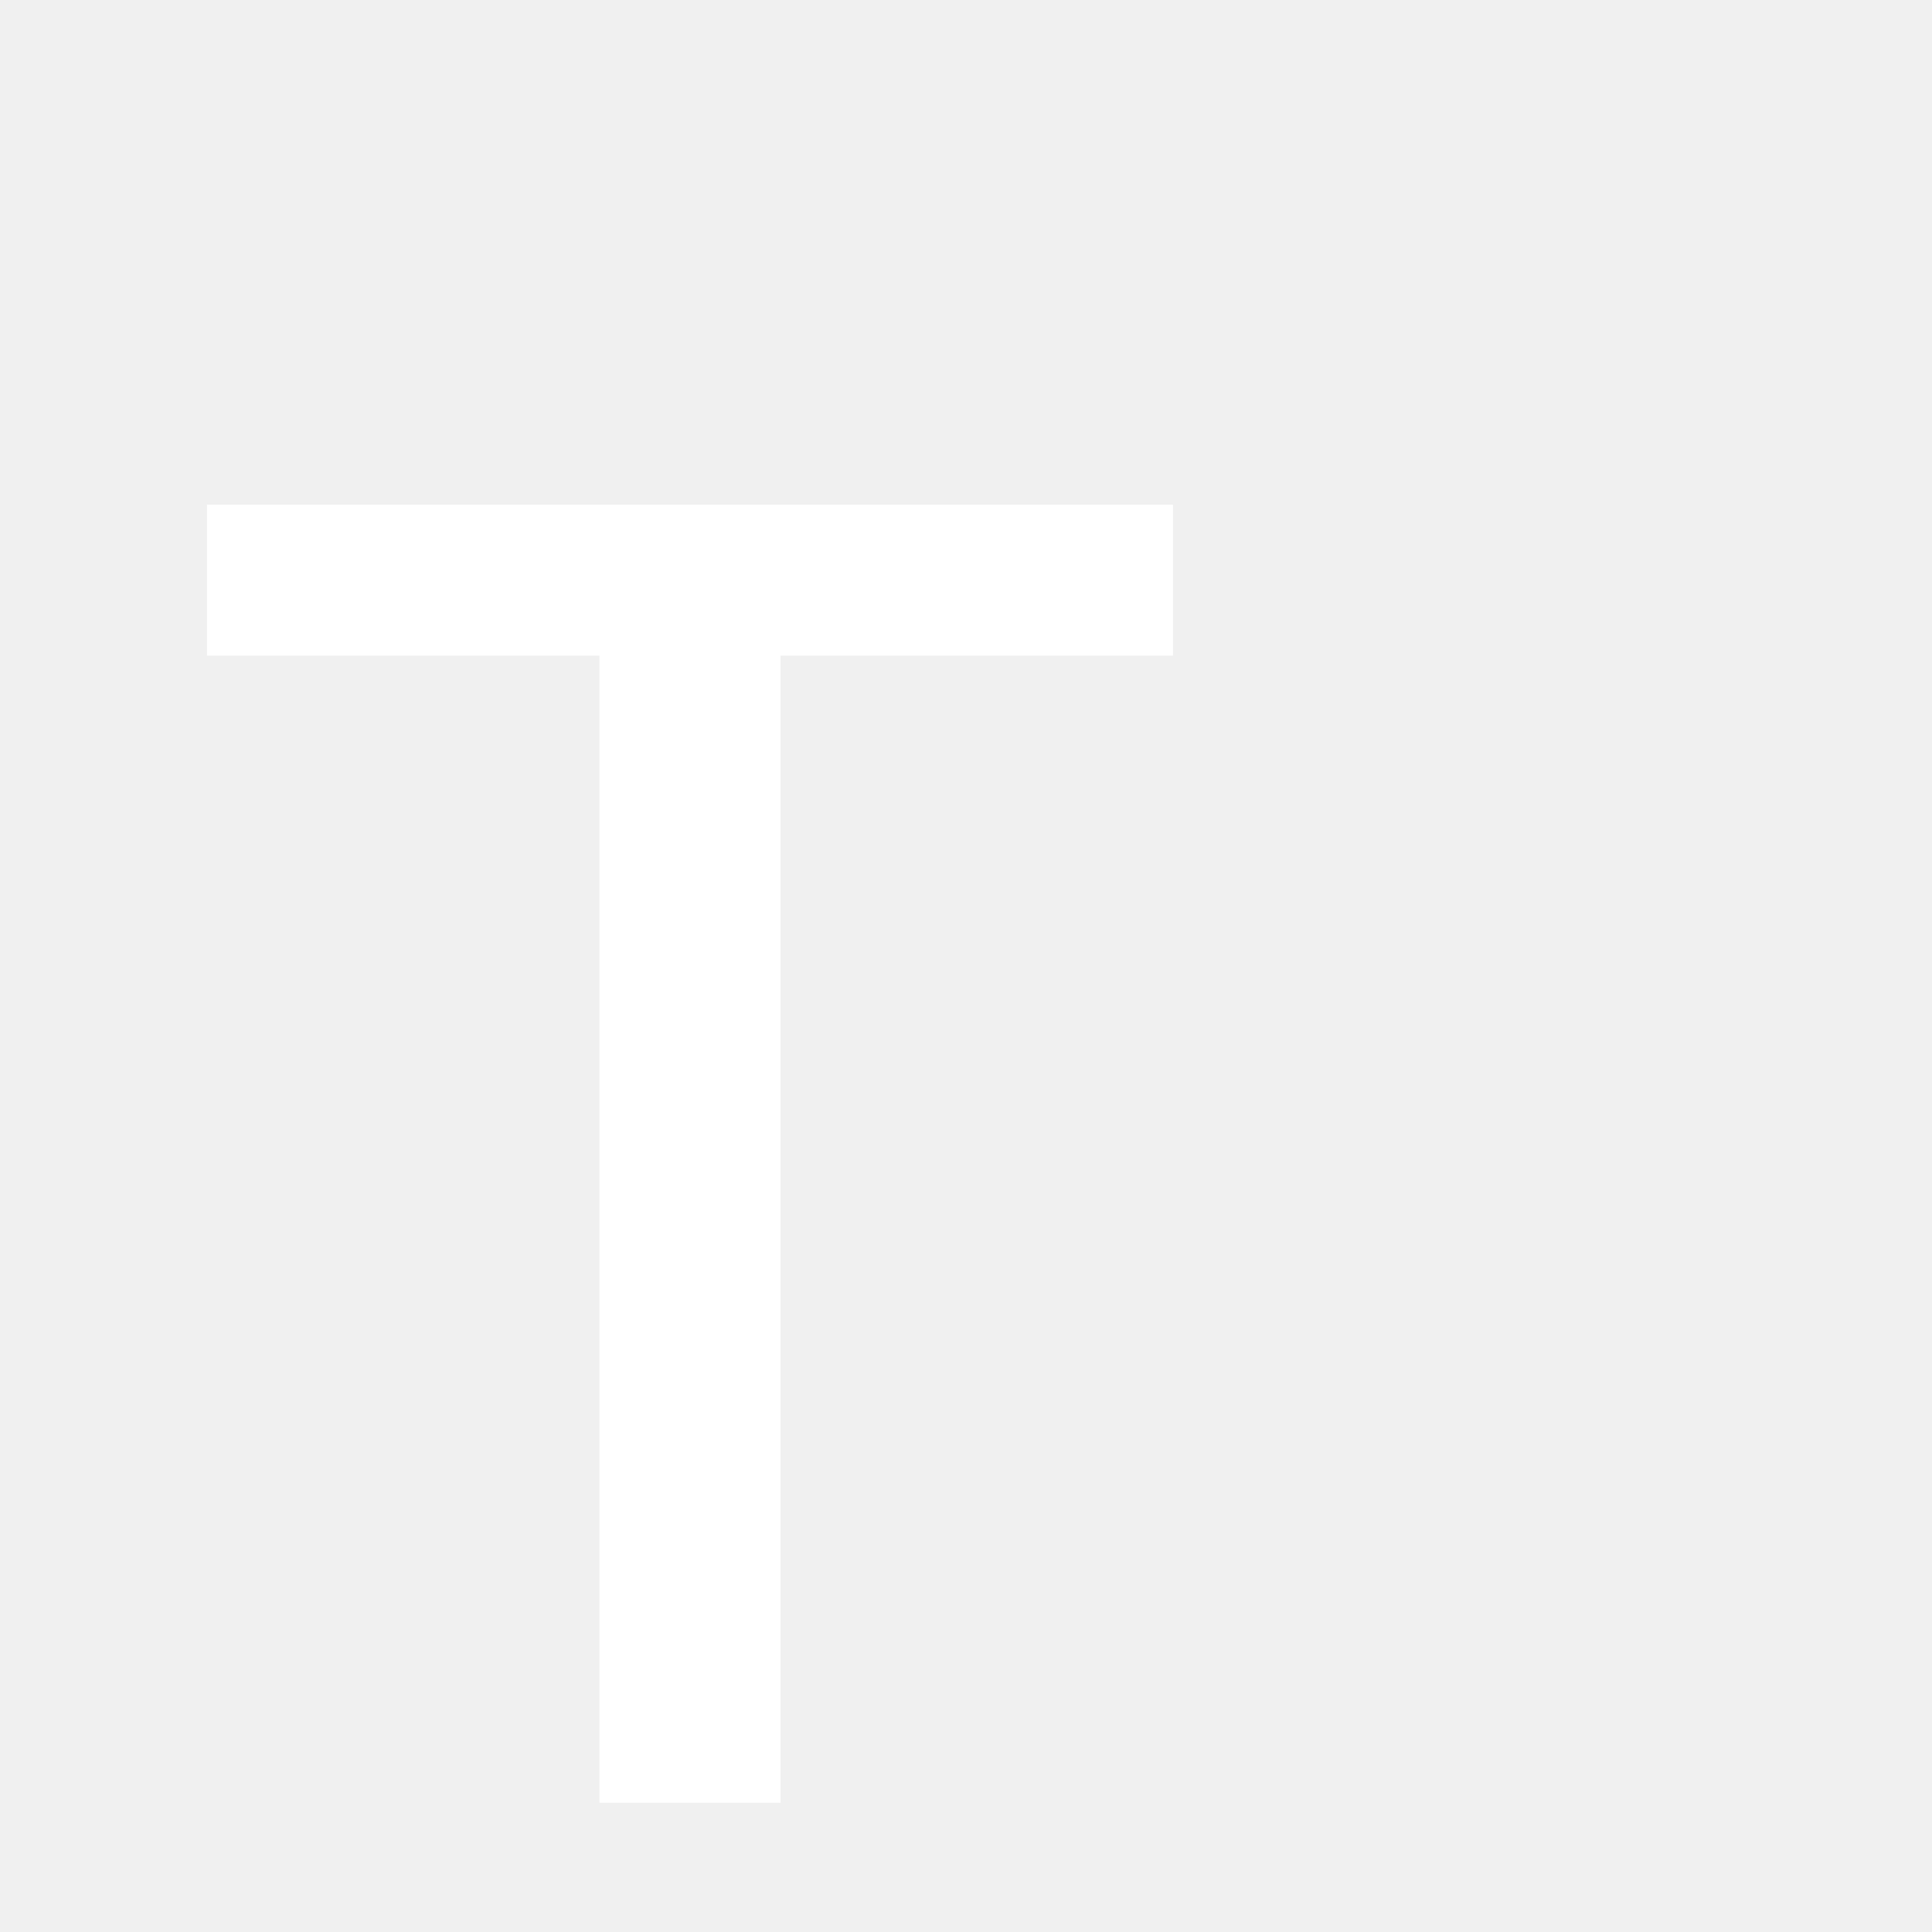
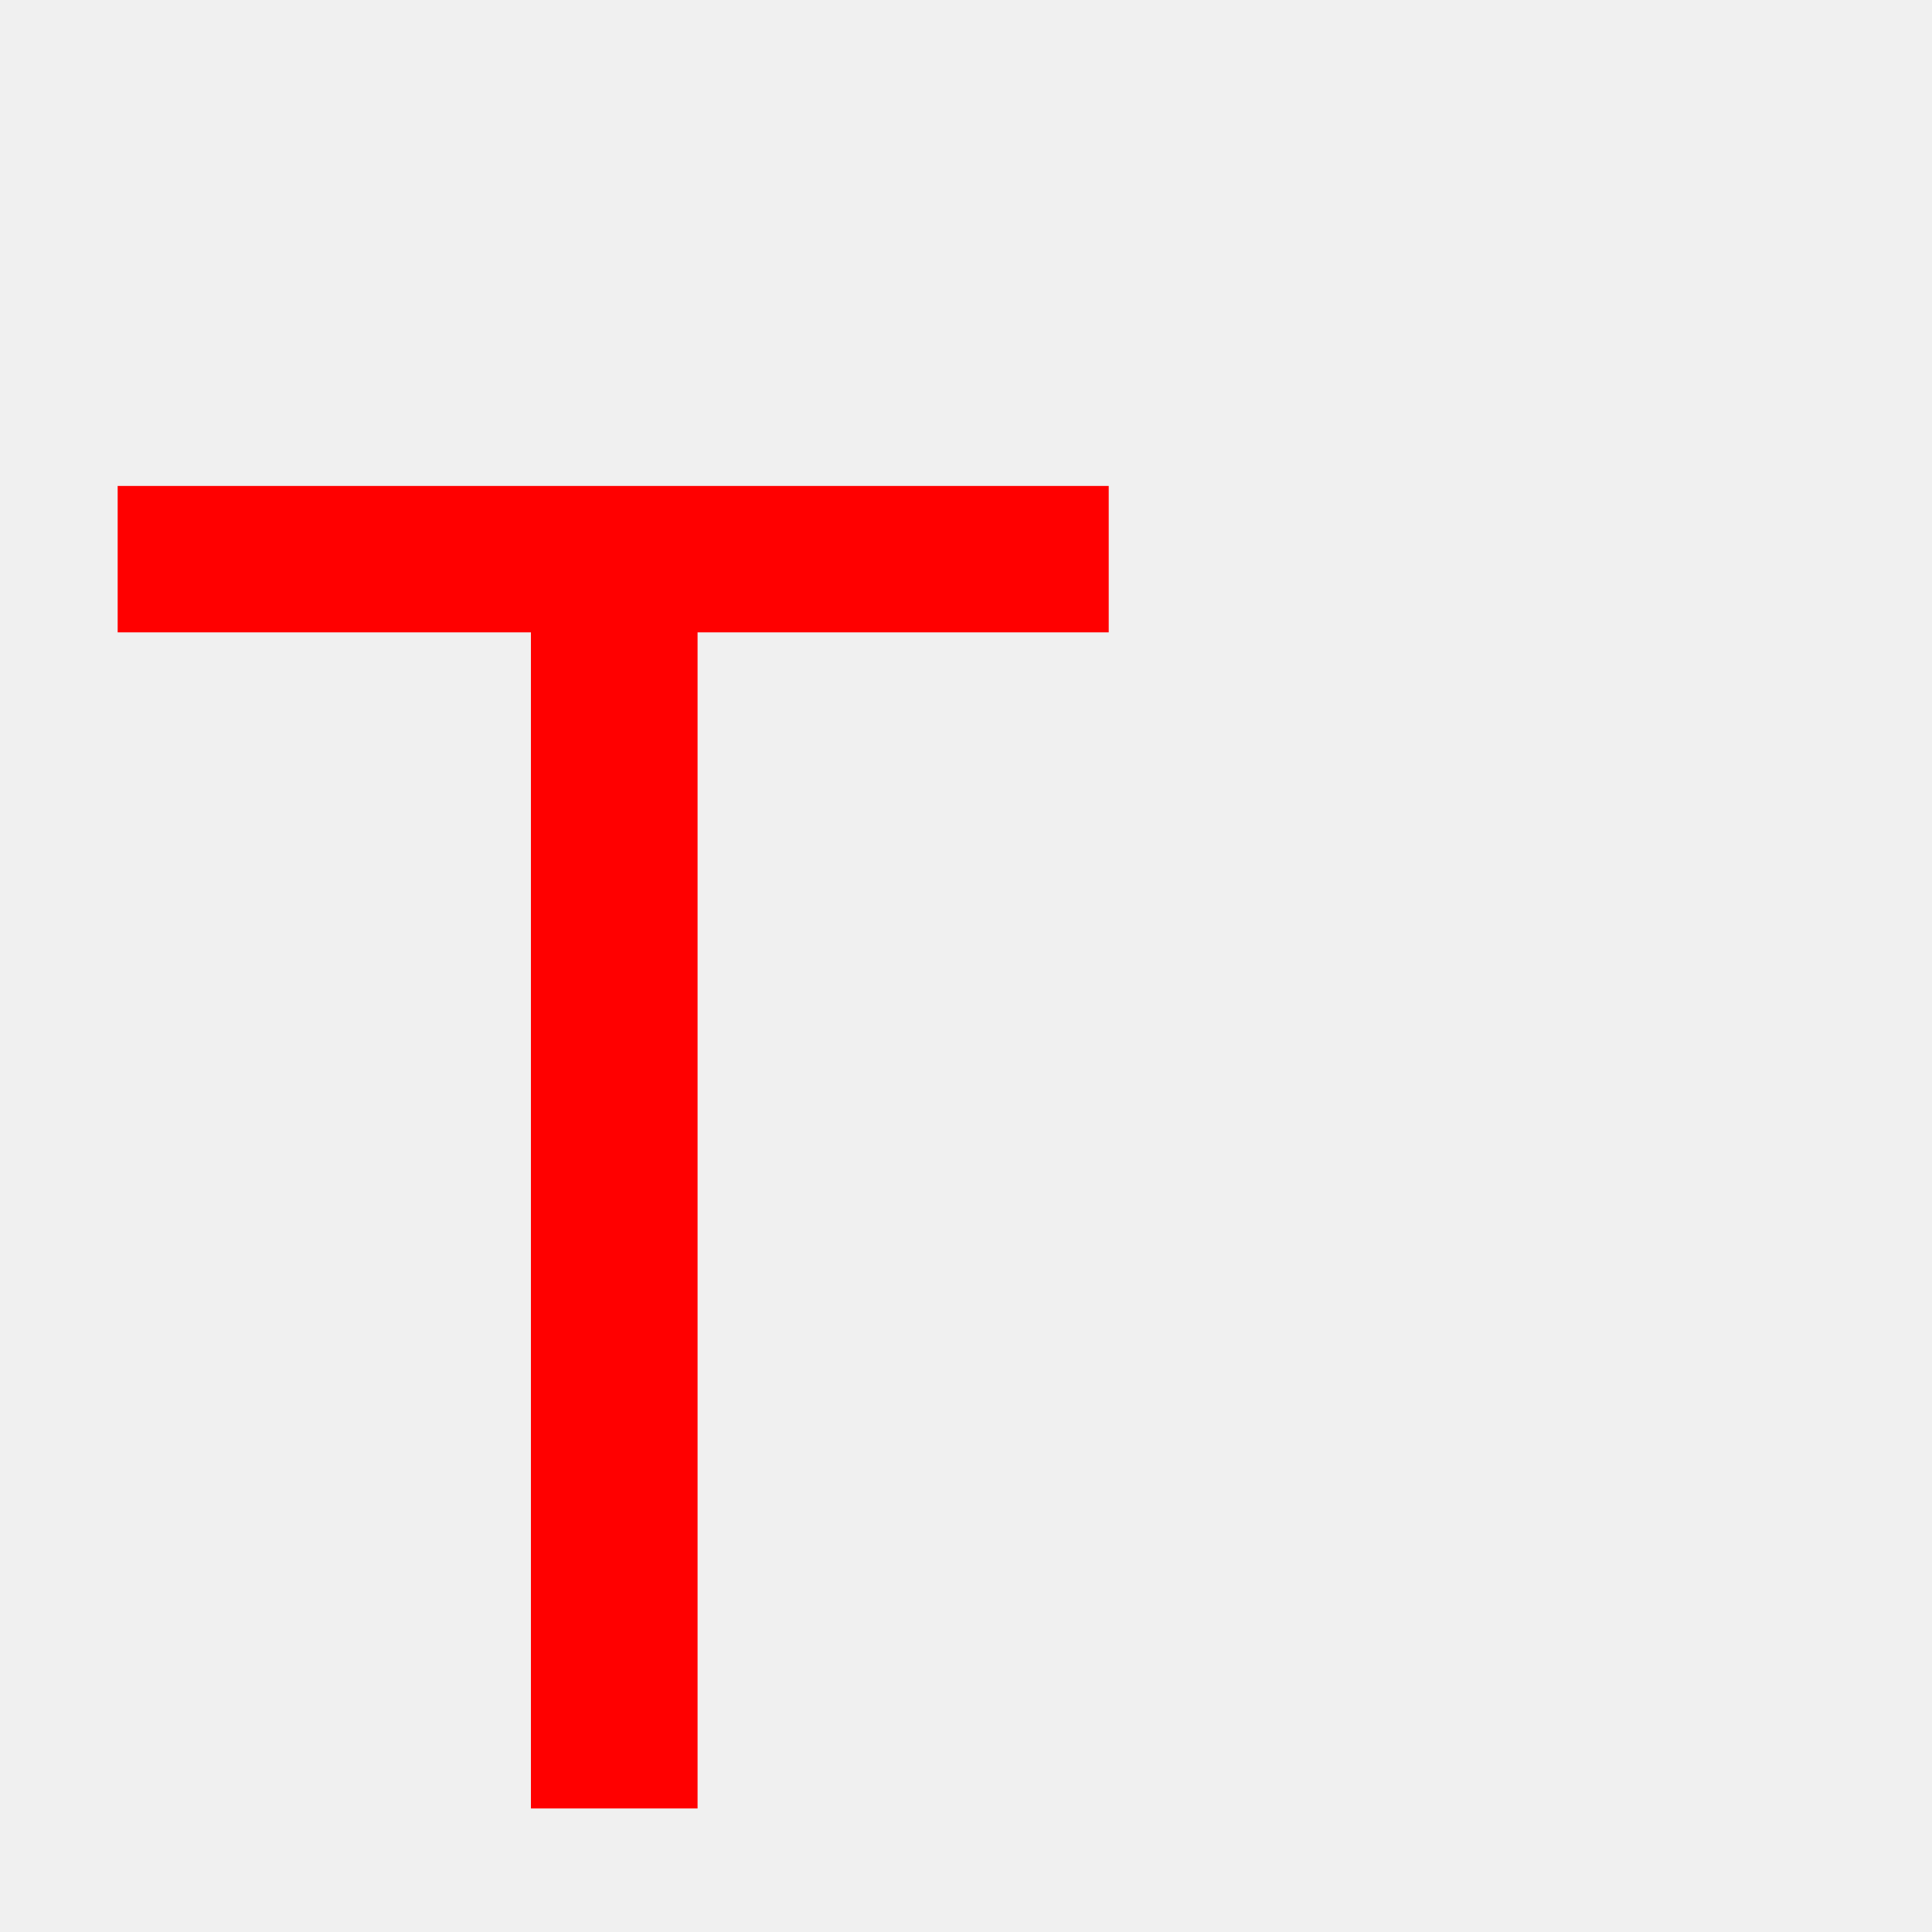
- <svg xmlns="http://www.w3.org/2000/svg" version="1.1" id="Layer_1" x="0px" y="0px" viewBox="0 0 1 1" style="enable-background:new 0 0 1 1;" xml:space="preserve">
+ <svg xmlns="http://www.w3.org/2000/svg" version="1.1" id="Layer_1" x="0px" y="0px" viewBox="0 0 100 100" style="enable-background:new 0 0 100 100;" xml:space="preserve">
  <style type="text/css">
	.st0{fill:#CB450F;}
	.st1{fill:#FFFFFF;}
	.st2{fill:#F2EEED;}
- 	.st3{font-family:'TopView';}
- 	.st4{font-size:0.932px;}
+ 	.st3{fill:#FF0000;}
+ 	.st4{font-family:'TopView';}
+ 	.st5{font-size:95.881px;}
</style>
-   <rect x="-193" y="-120.5" transform="matrix(2.939715e-02 -0.9996 0.9996 2.939715e-02 -68.9351 -233.4769)" class="st0" width="76.6" height="78.6" />
+   <rect x="-143.5" y="-71" transform="matrix(2.939620e-02 -0.9996 0.9996 2.939620e-02 -70.3472 -135.8981)" class="st0" width="76.6" height="78.6" />
  <g>
-     <path class="st0" d="M-117-41.2c0.2-0.6,5.3-16.1,5.3-37v-44h-82.8v44c0,19.9-5,35.1-5,35.3l-1.2,3.6h83.1L-117-41.2z M-193.3-44.8   c1.5-5.8,4.3-18.2,4.3-33.4v-38.6h72v38.6c0,15.9-3.2,28.8-4.5,33.4C-121.5-44.8-193.3-44.8-193.3-44.8z" />
+     <path class="st0" d="M-67.5,8.3c0.2-0.6,5.3-16.1,5.3-37v-44H-145v44c0,19.9-5,35.1-5,35.3l-1.2,3.6h83.1L-67.5,8.3z M-143.8,4.7   c1.5-5.8,4.3-18.2,4.3-33.4v-38.6h72v38.6c0,15.9-3.2,28.8-4.5,33.4C-72,4.7-143.8,4.7-143.8,4.7z" />
  </g>
  <g>
-     <path class="st1" d="M-58.2-57.7c0-28.2,0-56.4,0-84.6c79.3,0,158.6,0,237.9,0c0,28.2,0,56.4,0,84.6   C100.4-57.7,21.1-57.7-58.2-57.7z M26.1-76.8c-0.4-7.3-0.9-14.4-1.1-21.5c-0.1-4.3,2.7-5.2,6.3-4.8c5.6,0.6,11.2,1.5,16.8,1.6   c10.8,0.2,10.8,0,12.8,10.6c0,0.1,0.3,0.1,0.9,0.3c0-2.6,0-5.1,0-7.7c4.6,1.3,8.8,2.6,13,3.8c0.1-0.2,0.2-0.5,0.2-0.7   c-3.9-1.5-7.9-3-11.8-4.4c0.2-0.6,0.3-1.1,0.5-1.7c2-0.4,3.9-0.7,5.9-1.1c-8.3-0.4-8-0.4-8.9-8.6c-1-8.9-2.6-17.8-3.9-26.7   c-0.7,0.1-1.4,0.2-2,0.3c3.6,11.2,5.6,22.6,4.3,35.2c-11.2-0.7-21.9-1.3-32-1.9c-1.9-6.1-3.5-11.7-5.2-17.3c0,3.9,0.5,7.7,0.8,11.5   c0.5,6.4-4.4,10-10.4,8.1c-1.6-0.5-3.6-0.1-5.3,0.3c-3,0.6-6,1.4-9.3,2.2c0.4-2,0.6-3.1,0.9-4.8c-5.3,2-10,4.4-15,5.4   c-8.2,1.7-11.4-0.2-13.1-6.7c7.3-0.6,14.5-1.2,21.7-1.7c-7.8-1.8-15.9,2.5-23.3-1.8c-0.4,8.4,3.1,12.5,11.6,11.9   c3.3-0.2,6.6-1.1,9.9-1.6c1.9-0.3,3.8-0.4,5.7-0.6c9.1-0.7,18.6,0.8,28.5-4.3c0,11.2,0,21.8,0,32.4c0.6,0.2,1.1,0.3,1.7,0.5   c2.1-1.5,4.2-3,7.6-5.3C30.2-76.3,28.5-76.5,26.1-76.8z M175.4-100.8c-7.1,0-14.7-0.1-22.3,0c-9.4,0.2-9.4,0.3-9.8-9   c0-0.2-0.4-0.4-0.7-0.7c-7,10.8-7.6,11.1-11.1,6.9c-2.1,1.2-4,3.2-6.2,3.5c-3.9,0.5-8-0.7-11.8,0.1c-4.8,1-5.5-1.7-6-5   c-0.3-2.1,0-4.2,0-6.3c-1.7,0.5-2.4,1.2-2.3,1.6c1.8,7.3-0.1,9.7-7.5,9.2c-2.4-0.2-4.8-0.6-7.2-0.6c-3.4,0-6.8,0.2-10.2,0.6   c-5.2,0.6-3.7-4.8-6.2-6.9c0.3,6.1,2.6,9.5,9,8.5c1.7-0.3,3.6,0.3,5.2-0.1c6-1.7,12,1.4,18.5-0.8c4.6-1.6,10.9,1.8,16.9,3   c0,0.8,0,2.6,0,4.5c0.5,0.1,1,0.2,1.5,0.2c0.4-1.3,0.6-2.7,1.3-3.8c1.1-1.6,2.3-3.5,3.9-4.1c3.7-1.3,7.6-1.9,10.2-2.5   c2.4,1.3,4.4,3.2,6.3,3.2C156.5-99.6,166.1-100.3,175.4-100.8z M111.3-72.7c-3.8-4.5-8.3-6.1-13.9-4.3c-4.4,1.4-6.3-0.3-7-4.3   c-0.1-0.7-0.5-1.4-0.9-2.4C85-76,80.2-73.5,72.3-74.4c-7.4-0.8-14.7-1.7-22.1-1.8c-4.7-0.1-9.5,1-14.2,1.6c0,0.5-0.1,0.9-0.1,1.4   c0.8,0.2,1.7,0.6,2.4,0.5c4.6-1.1,9.3-4.8,13.7,0.6c0.3,0.3,1.6-0.2,2.4-0.3C59-73,63.6-74.2,68.2-74c7.5,0.2,15.4,3,20.4-4   c2.8,1.2,5.5,3.4,7.2,2.8C101.7-77.5,106.6-76.3,111.3-72.7z" />
-     <path class="st0" d="M27.8-76.8c2.4,0.3,4.1,0.5,7.6,1c-3.4,2.4-5.5,3.9-7.6,5.3c-0.6-0.2-1.1-0.3-1.7-0.5c0-10.6,0-21.2,0-32.4   c-9.9,5-19.4,3.5-28.5,4.3c-1.9,0.2-3.8,0.3-5.7,0.6c-3.3,0.5-6.6,1.4-9.9,1.6c-8.4,0.6-12-3.5-11.6-11.9c7.4,4.3,15.5,0,23.3,1.8   c-7.2,0.6-14.5,1.1-21.7,1.7c1.8,6.5,4.9,8.4,13.1,6.7c5-1,9.7-3.4,15-5.4c-0.3,1.6-0.5,2.7-0.9,4.8c3.4-0.8,6.3-1.7,9.3-2.2   c1.7-0.3,3.7-0.8,5.3-0.3c6,1.9,10.8-1.7,10.4-8.1c-0.2-3.9-0.7-7.7-0.7-11.6c1.7,5.6,3.4,11.1,5.2,17.3c10.2,0.6,20.9,1.2,32,1.9   c1.3-12.7-0.7-24-4.3-35.2c0.7-0.1,1.4-0.2,2-0.3c1.3,8.9,2.9,17.8,3.9,26.7c0.9,8.2,0.6,8.2,8.9,8.6c-2,0.4-3.9,0.7-5.9,1.1   c-0.2,0.6-0.3,1.1-0.5,1.7c3.9,1.5,7.9,3,11.8,4.4c-0.1,0.2-0.2,0.5-0.2,0.7c-4.2-1.2-8.4-2.5-13-3.8c0,2.6,0,5.1,0,7.7   c-0.6-0.2-0.9-0.2-0.9-0.3c-2-10.6-2-10.4-12.7-10.6c-5.6-0.1-11.2-1-16.7-1.6c-3.7-0.4-6.5,0.5-6.3,4.8   C26.9-91.2,27.4-84.1,27.8-76.8z" />
-     <path class="st0" d="M177.1-100.8c-9.3,0.5-18.9,1.2-28.6,1.4c-2,0-3.9-1.9-6.3-3.2c-2.6,0.6-6.5,1.2-10.2,2.5   c-1.6,0.6-2.8,2.6-3.9,4.1c-0.7,1.1-0.9,2.5-1.3,3.8c-0.5-0.1-1-0.2-1.5-0.2c0-1.8,0-3.7,0-4.5c-6-1.2-12.3-4.6-16.9-3   c-6.5,2.2-12.4-0.9-18.5,0.8c-1.6,0.5-3.5-0.1-5.2,0.1c-6.4,1-8.8-2.4-9-8.5c2.5,2.1,1.1,7.5,6.2,6.9c3.4-0.4,6.8-0.6,10.2-0.6   c2.4,0,4.8,0.5,7.2,0.6c7.4,0.5,9.3-1.9,7.5-9.2c-0.1-0.5,0.6-1.1,2.3-1.6c0,2.1-0.2,4.3,0,6.3c0.4,3.4,1.2,6,6,5   c3.8-0.8,8,0.4,11.8-0.1c2.2-0.3,4.1-2.2,6.2-3.5c3.5,4.2,4.1,3.9,11.1-6.9c0.2,0.2,0.6,0.4,0.7,0.7c0.4,9.3,0.4,9.2,9.8,9   C162.3-100.9,169.9-100.8,177.1-100.8z" />
-     <path class="st0" d="M113-72.7c-4.7-3.6-9.6-4.8-15.5-2.7c-1.7,0.6-4.4-1.6-7.2-2.8c-5,7.1-12.8,4.2-20.4,4   c-4.6-0.1-9.2,1-13.8,1.6c-0.8,0.1-2.2,0.6-2.4,0.3c-4.4-5.4-9.1-1.7-13.7-0.6c-0.7,0.2-1.6-0.3-2.4-0.5c0-0.5,0.1-0.9,0.1-1.4   c4.7-0.6,9.5-1.7,14.2-1.6c7.4,0.2,14.8,1,22.1,1.8c7.8,0.9,12.7-1.6,17.2-9.3c0.4,1,0.7,1.7,0.9,2.4c0.7,4.1,2.6,5.7,7,4.3   C104.7-78.8,109.2-77.2,113-72.7z" />
+     <path class="st1" d="M-8.7-8.2c0-28.2,0-56.4,0-84.6c79.3,0,158.6,0,237.9,0c0,28.2,0,56.4,0,84.6C149.9-8.2,70.6-8.2-8.7-8.2z    M75.6-27.3c-0.4-7.3-0.9-14.4-1.1-21.5c-0.1-4.3,2.7-5.2,6.3-4.8C86.4-53,92-52.1,97.6-52c10.8,0.2,10.8,0,12.8,10.6   c0,0.1,0.3,0.1,0.9,0.3c0-2.6,0-5.1,0-7.7c4.6,1.3,8.8,2.6,13,3.8c0.1-0.2,0.2-0.5,0.2-0.7c-3.9-1.5-7.9-3-11.8-4.4   c0.2-0.6,0.3-1.1,0.5-1.7c2-0.4,3.9-0.7,5.9-1.1c-8.3-0.4-8-0.4-8.9-8.6c-1-8.9-2.6-17.8-3.9-26.7c-0.7,0.1-1.4,0.2-2,0.3   c3.6,11.2,5.6,22.6,4.3,35.2c-11.2-0.7-21.9-1.3-32-1.9c-1.9-6.1-3.5-11.7-5.2-17.3c0,3.9,0.5,7.7,0.8,11.5   c0.5,6.4-4.4,10-10.4,8.1c-1.6-0.5-3.6-0.1-5.3,0.3c-3,0.6-6,1.4-9.3,2.2c0.4-2,0.6-3.1,0.9-4.8c-5.3,2-10,4.4-15,5.4   c-8.2,1.7-11.4-0.2-13.1-6.7c7.3-0.6,14.5-1.2,21.7-1.7c-7.8-1.8-15.9,2.5-23.3-1.8C18-51,21.5-46.9,30-47.5   c3.3-0.2,6.6-1.1,9.9-1.6c1.9-0.3,3.8-0.4,5.7-0.6c9.1-0.7,18.6,0.8,28.5-4.3c0,11.2,0,21.8,0,32.4c0.6,0.2,1.1,0.3,1.7,0.5   c2.1-1.5,4.2-3,7.6-5.3C79.7-26.8,78-27,75.6-27.3z M224.9-51.3c-7.1,0-14.7-0.1-22.3,0c-9.4,0.2-9.4,0.3-9.8-9   c0-0.2-0.4-0.4-0.7-0.7c-7,10.8-7.6,11.1-11.1,6.9c-2.1,1.2-4,3.2-6.2,3.5c-3.9,0.5-8-0.7-11.8,0.1c-4.8,1-5.5-1.7-6-5   c-0.3-2.1,0-4.2,0-6.3c-1.7,0.5-2.4,1.2-2.3,1.6c1.8,7.3-0.1,9.7-7.5,9.2c-2.4-0.2-4.8-0.6-7.2-0.6c-3.4,0-6.8,0.2-10.2,0.6   c-5.2,0.6-3.7-4.8-6.2-6.9c0.3,6.1,2.6,9.5,9,8.5c1.7-0.3,3.6,0.3,5.2-0.1c6-1.7,12,1.4,18.5-0.8c4.6-1.6,10.9,1.8,16.9,3   c0,0.8,0,2.6,0,4.5c0.5,0.1,1,0.2,1.5,0.2c0.4-1.3,0.6-2.7,1.3-3.8c1.1-1.6,2.3-3.5,3.9-4.1c3.7-1.3,7.6-1.9,10.2-2.5   c2.4,1.3,4.4,3.2,6.3,3.2C206-50.1,215.6-50.8,224.9-51.3z M160.8-23.2c-3.8-4.5-8.3-6.1-13.9-4.3c-4.4,1.4-6.3-0.3-7-4.3   c-0.1-0.7-0.5-1.4-0.9-2.4c-4.5,7.7-9.3,10.2-17.2,9.3c-7.4-0.8-14.7-1.7-22.1-1.8c-4.7-0.1-9.5,1-14.2,1.6c0,0.5-0.1,0.9-0.1,1.4   c0.8,0.2,1.7,0.6,2.4,0.5c4.6-1.1,9.3-4.8,13.7,0.6c0.3,0.3,1.6-0.2,2.4-0.3c4.6-0.6,9.2-1.8,13.8-1.6c7.5,0.2,15.4,3,20.4-4   c2.8,1.2,5.5,3.4,7.2,2.8C151.2-28,156.1-26.8,160.8-23.2z" />
+     <path class="st0" d="M77.3-27.3c2.4,0.3,4.1,0.5,7.6,1c-3.4,2.4-5.5,3.9-7.6,5.3c-0.6-0.2-1.1-0.3-1.7-0.5c0-10.6,0-21.2,0-32.4   c-9.9,5-19.4,3.5-28.5,4.3c-1.9,0.2-3.8,0.3-5.7,0.6c-3.3,0.5-6.6,1.4-9.9,1.6c-8.4,0.6-12-3.5-11.6-11.9c7.4,4.3,15.5,0,23.3,1.8   c-7.2,0.6-14.5,1.1-21.7,1.7c1.8,6.5,4.9,8.4,13.1,6.7c5-1,9.7-3.4,15-5.4c-0.3,1.6-0.5,2.7-0.9,4.8c3.4-0.8,6.3-1.7,9.3-2.2   c1.7-0.3,3.7-0.8,5.3-0.3c6,1.9,10.8-1.7,10.4-8.1C73.5-64.2,73-68,73-71.9c1.7,5.6,3.4,11.1,5.2,17.3c10.2,0.6,20.9,1.2,32,1.9   c1.3-12.7-0.7-24-4.3-35.2c0.7-0.1,1.4-0.2,2-0.3c1.3,8.9,2.9,17.8,3.9,26.7c0.9,8.2,0.6,8.2,8.9,8.6c-2,0.4-3.9,0.7-5.9,1.1   c-0.2,0.6-0.3,1.1-0.5,1.7c3.9,1.5,7.9,3,11.8,4.4c-0.1,0.2-0.2,0.5-0.2,0.7c-4.2-1.2-8.4-2.5-13-3.8c0,2.6,0,5.1,0,7.7   c-0.6-0.2-0.9-0.2-0.9-0.3C110-52,110-51.8,99.3-52c-5.6-0.1-11.2-1-16.7-1.6c-3.7-0.4-6.5,0.5-6.3,4.8   C76.4-41.7,76.9-34.6,77.3-27.3z" />
+     <path class="st0" d="M226.6-51.3c-9.3,0.5-18.9,1.2-28.6,1.4c-2,0-3.9-1.9-6.3-3.2c-2.6,0.6-6.5,1.2-10.2,2.5   c-1.6,0.6-2.8,2.6-3.9,4.1c-0.7,1.1-0.9,2.5-1.3,3.8c-0.5-0.1-1-0.2-1.5-0.2c0-1.8,0-3.7,0-4.5c-6-1.2-12.3-4.6-16.9-3   c-6.5,2.2-12.4-0.9-18.5,0.8c-1.6,0.5-3.5-0.1-5.2,0.1c-6.4,1-8.8-2.4-9-8.5c2.5,2.1,1.1,7.5,6.2,6.9c3.4-0.4,6.8-0.6,10.2-0.6   c2.4,0,4.8,0.5,7.2,0.6c7.4,0.5,9.3-1.9,7.5-9.2c-0.1-0.5,0.6-1.1,2.3-1.6c0,2.1-0.2,4.3,0,6.3c0.4,3.4,1.2,6,6,5   c3.8-0.8,8,0.4,11.8-0.1c2.2-0.3,4.1-2.2,6.2-3.5c3.5,4.2,4.1,3.9,11.1-6.9c0.2,0.2,0.6,0.4,0.7,0.7c0.4,9.3,0.4,9.2,9.8,9   C211.8-51.4,219.4-51.3,226.6-51.3z" />
+     <path class="st0" d="M162.5-23.2c-4.7-3.6-9.6-4.8-15.5-2.7c-1.7,0.6-4.4-1.6-7.2-2.8c-5,7.1-12.8,4.2-20.4,4   c-4.6-0.1-9.2,1-13.8,1.6c-0.8,0.1-2.2,0.6-2.4,0.3c-4.4-5.4-9.1-1.7-13.7-0.6c-0.7,0.2-1.6-0.3-2.4-0.5c0-0.5,0.1-0.9,0.1-1.4   c4.7-0.6,9.5-1.7,14.2-1.6c7.4,0.2,14.8,1,22.1,1.8c7.8,0.9,12.7-1.6,17.2-9.3c0.4,1,0.7,1.7,0.9,2.4c0.7,4.1,2.6,5.7,7,4.3   C154.2-29.3,158.7-27.7,162.5-23.2z" />
  </g>
-   <path class="st2" d="M-150.9-65.5c1.7,0.2,2.8,0.4,5.2,0.7c-2.3,1.6-3.8,2.7-5.2,3.7c-0.4-0.1-0.8-0.2-1.2-0.4c0-7.3,0-14.6,0-22.4  c-6.9,3.5-13.4,2.4-19.7,3c-1.3,0.1-2.6,0.2-3.9,0.4c-2.3,0.3-4.5,1-6.8,1.1c-5.8,0.4-8.3-2.4-8-8.2c5.1,3,10.7,0,16.1,1.2  c-5,0.4-10,0.8-15,1.2c1.2,4.5,3.4,5.8,9.1,4.6c3.4-0.7,6.7-2.4,10.3-3.7c-0.2,1.1-0.4,1.9-0.6,3.3c2.3-0.6,4.4-1.1,6.4-1.5  c1.2-0.2,2.6-0.5,3.7-0.2c4.1,1.3,7.5-1.1,7.2-5.6c-0.2-2.6-0.5-5.3-0.6-8c1.2,3.8,2.3,7.7,3.6,11.9c7,0.4,14.4,0.9,22.1,1.3  c0.9-8.8-0.5-16.6-2.9-24.3c0.5-0.1,0.9-0.1,1.4-0.2c0.9,6.1,2,12.3,2.7,18.4c0.6,5.6,0.4,5.6,6.1,5.9c-1.4,0.2-2.7,0.5-4.1,0.7  c-0.1,0.4-0.2,0.8-0.3,1.1c2.7,1,5.4,2,8.1,3.1c-0.1,0.2-0.1,0.3-0.2,0.5c-2.9-0.9-5.8-1.7-9-2.6c0,1.8,0,3.5,0,5.3  c-0.4-0.1-0.6-0.1-0.6-0.2c-1.4-7.3-1.4-7.2-8.8-7.3c-3.9-0.1-7.7-0.7-11.5-1.1c-2.5-0.3-4.5,0.4-4.4,3.3  C-151.5-75.4-151.2-70.5-150.9-65.5z" />
-   <text transform="matrix(1 0 0 1 9.152603e-02 0.9331)" class="st1 st3 st4">T</text>
+   <path class="st2" d="M-101.4-16c1.7,0.2,2.8,0.4,5.2,0.7c-2.3,1.6-3.8,2.7-5.2,3.7c-0.4-0.1-0.8-0.2-1.2-0.4c0-7.3,0-14.6,0-22.4  c-6.9,3.5-13.4,2.4-19.7,3c-1.3,0.1-2.6,0.2-3.9,0.4c-2.3,0.3-4.5,1-6.8,1.1c-5.8,0.4-8.3-2.4-8-8.2c5.1,3,10.7,0,16.1,1.2  c-5,0.4-10,0.8-15,1.2c1.2,4.5,3.4,5.8,9.1,4.6c3.4-0.7,6.7-2.4,10.3-3.7c-0.2,1.1-0.4,1.9-0.6,3.3c2.3-0.6,4.4-1.1,6.4-1.5  c1.2-0.2,2.6-0.5,3.7-0.2c4.1,1.3,7.5-1.1,7.2-5.6c-0.2-2.6-0.5-5.3-0.6-8c1.2,3.8,2.3,7.7,3.6,11.9c7,0.4,14.4,0.9,22.1,1.3  c0.9-8.8-0.5-16.6-2.9-24.3c0.5-0.1,0.9-0.1,1.4-0.2c0.9,6.1,2,12.3,2.7,18.4c0.6,5.6,0.4,5.6,6.1,5.9c-1.4,0.2-2.7,0.5-4.1,0.7  c-0.1,0.4-0.2,0.8-0.3,1.1c2.7,1,5.4,2,8.1,3.1c-0.1,0.2-0.1,0.3-0.2,0.5c-2.9-0.9-5.8-1.7-9-2.6c0,1.8,0,3.5,0,5.3  c-0.4-0.1-0.6-0.1-0.6-0.2c-1.4-7.3-1.4-7.2-8.8-7.3c-3.9-0.1-7.7-0.7-11.5-1.1c-2.5-0.3-4.5,0.4-4.4,3.3  C-102-25.9-101.7-21-101.4-16z" />
+   <text transform="matrix(1 0 0 1 5.137 93.6055)" class="st3 st4 st5">T</text>
</svg>
